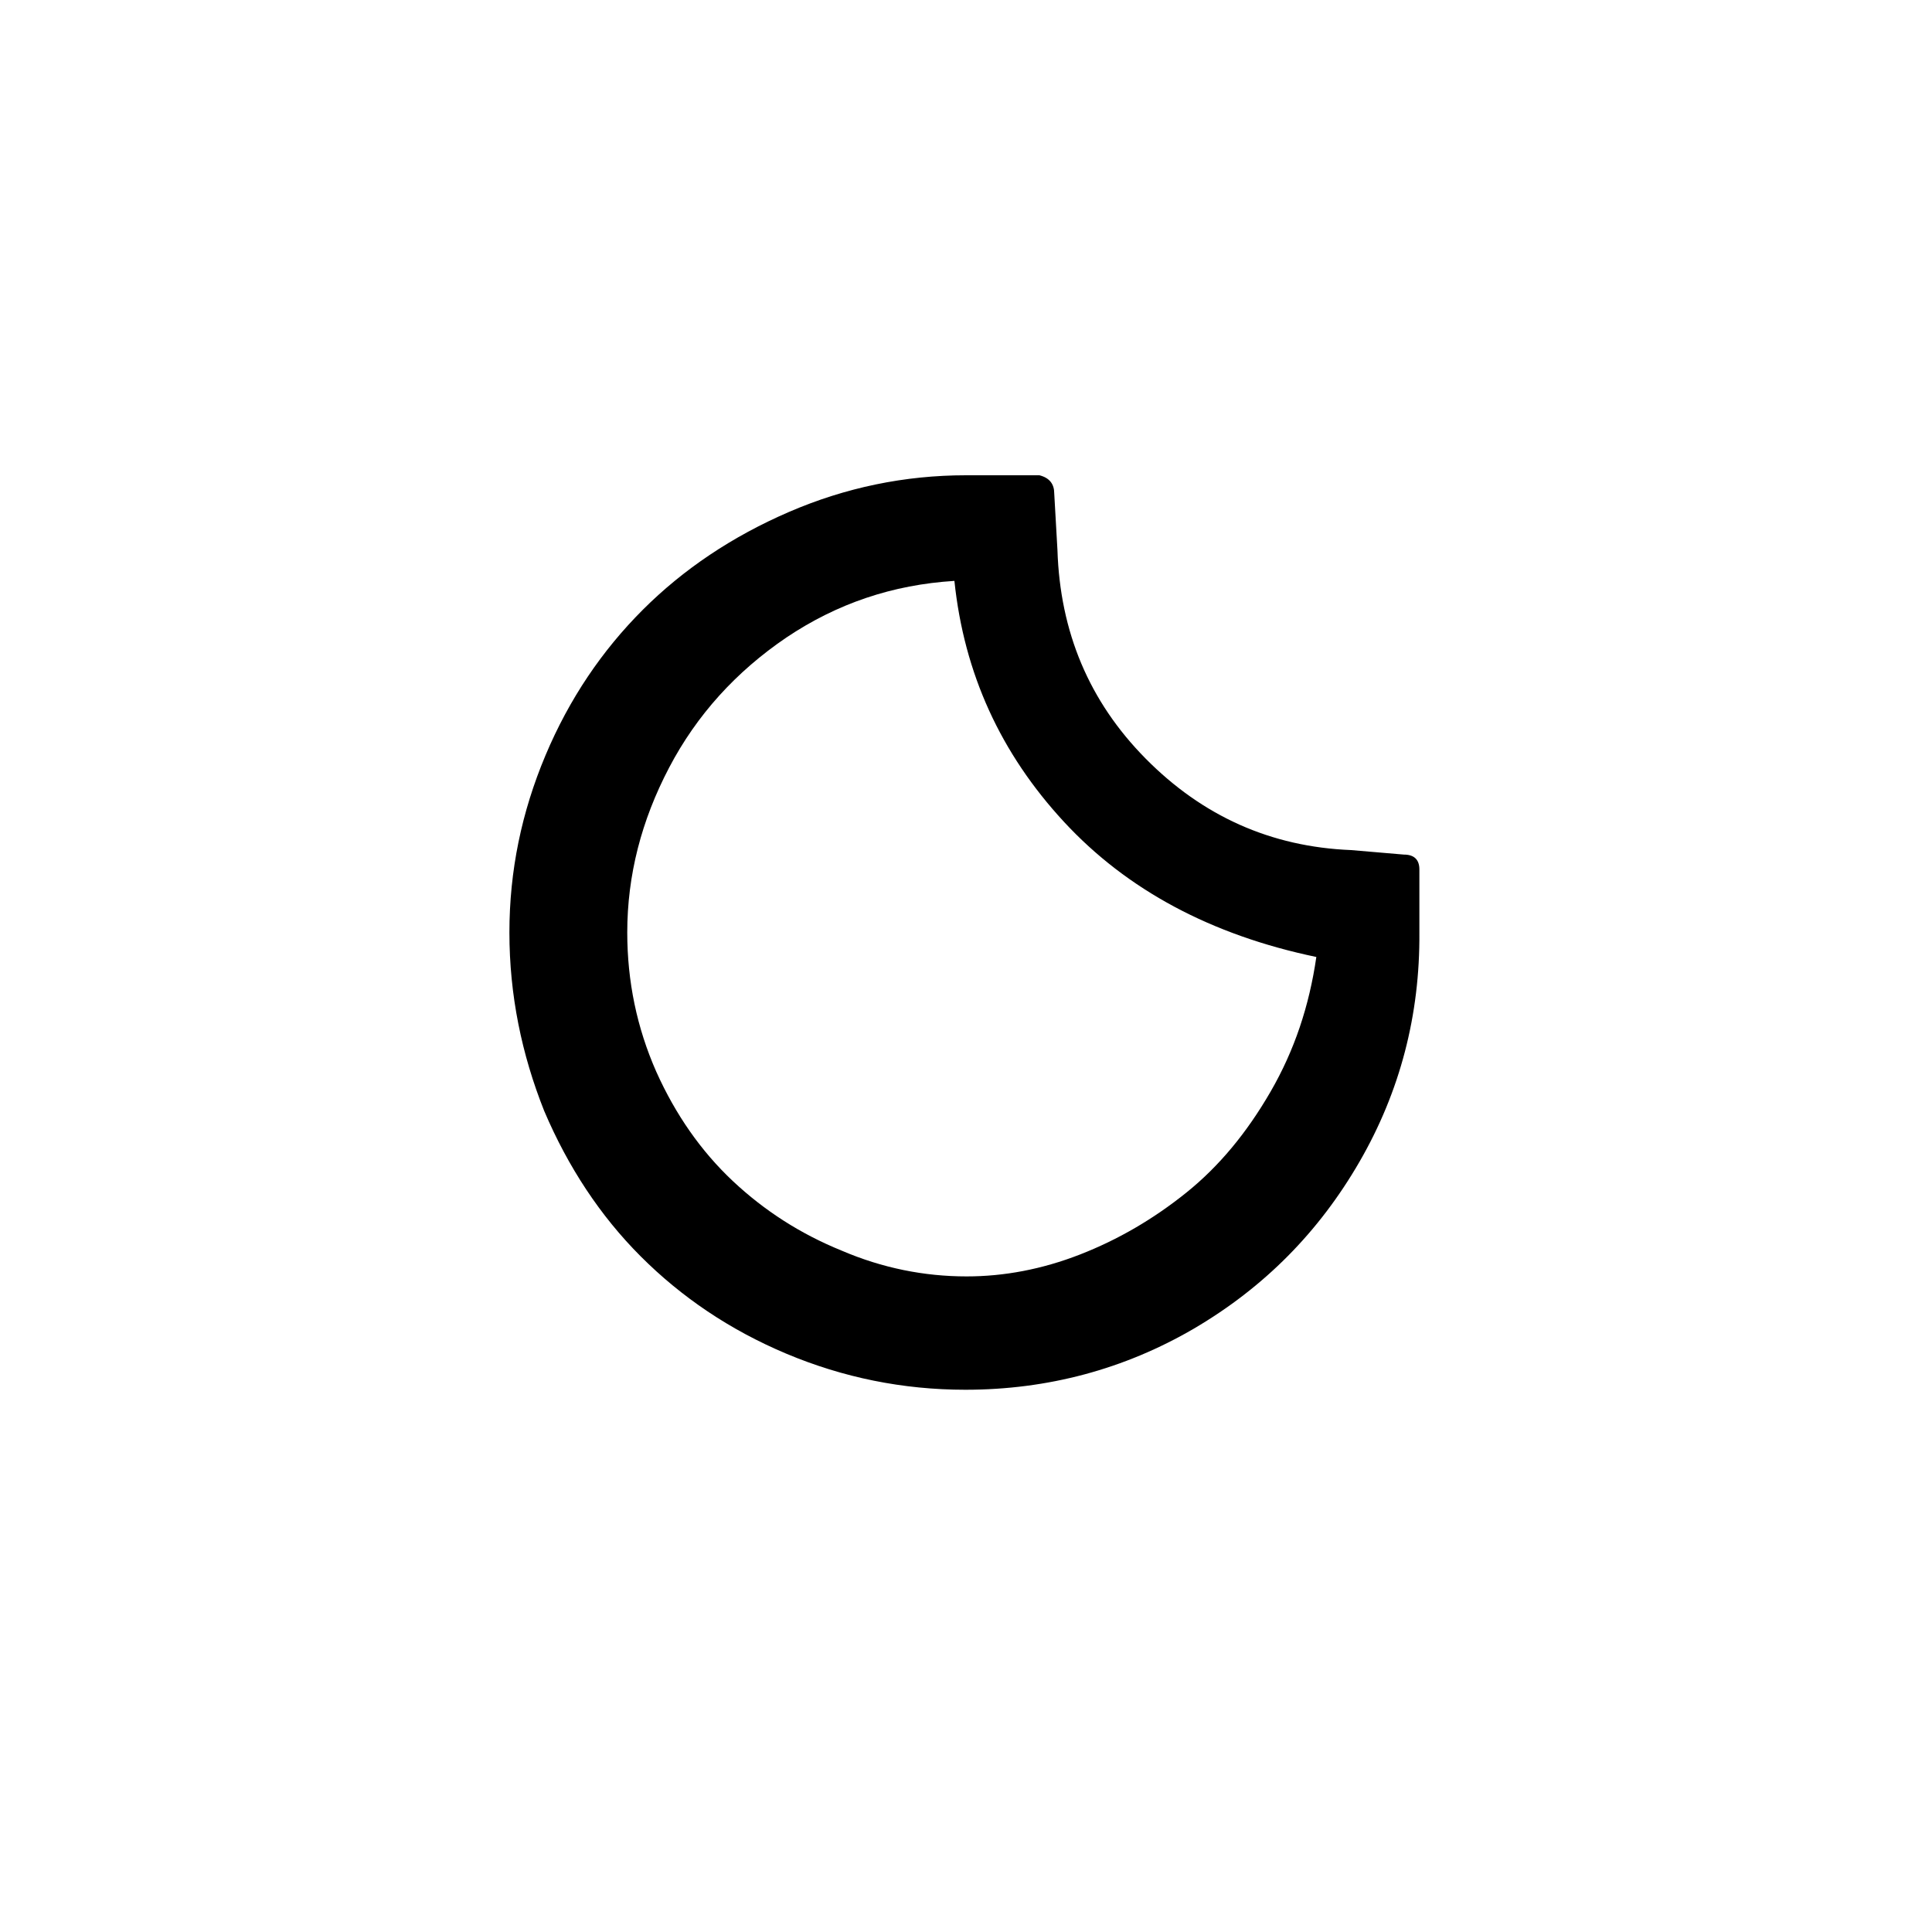
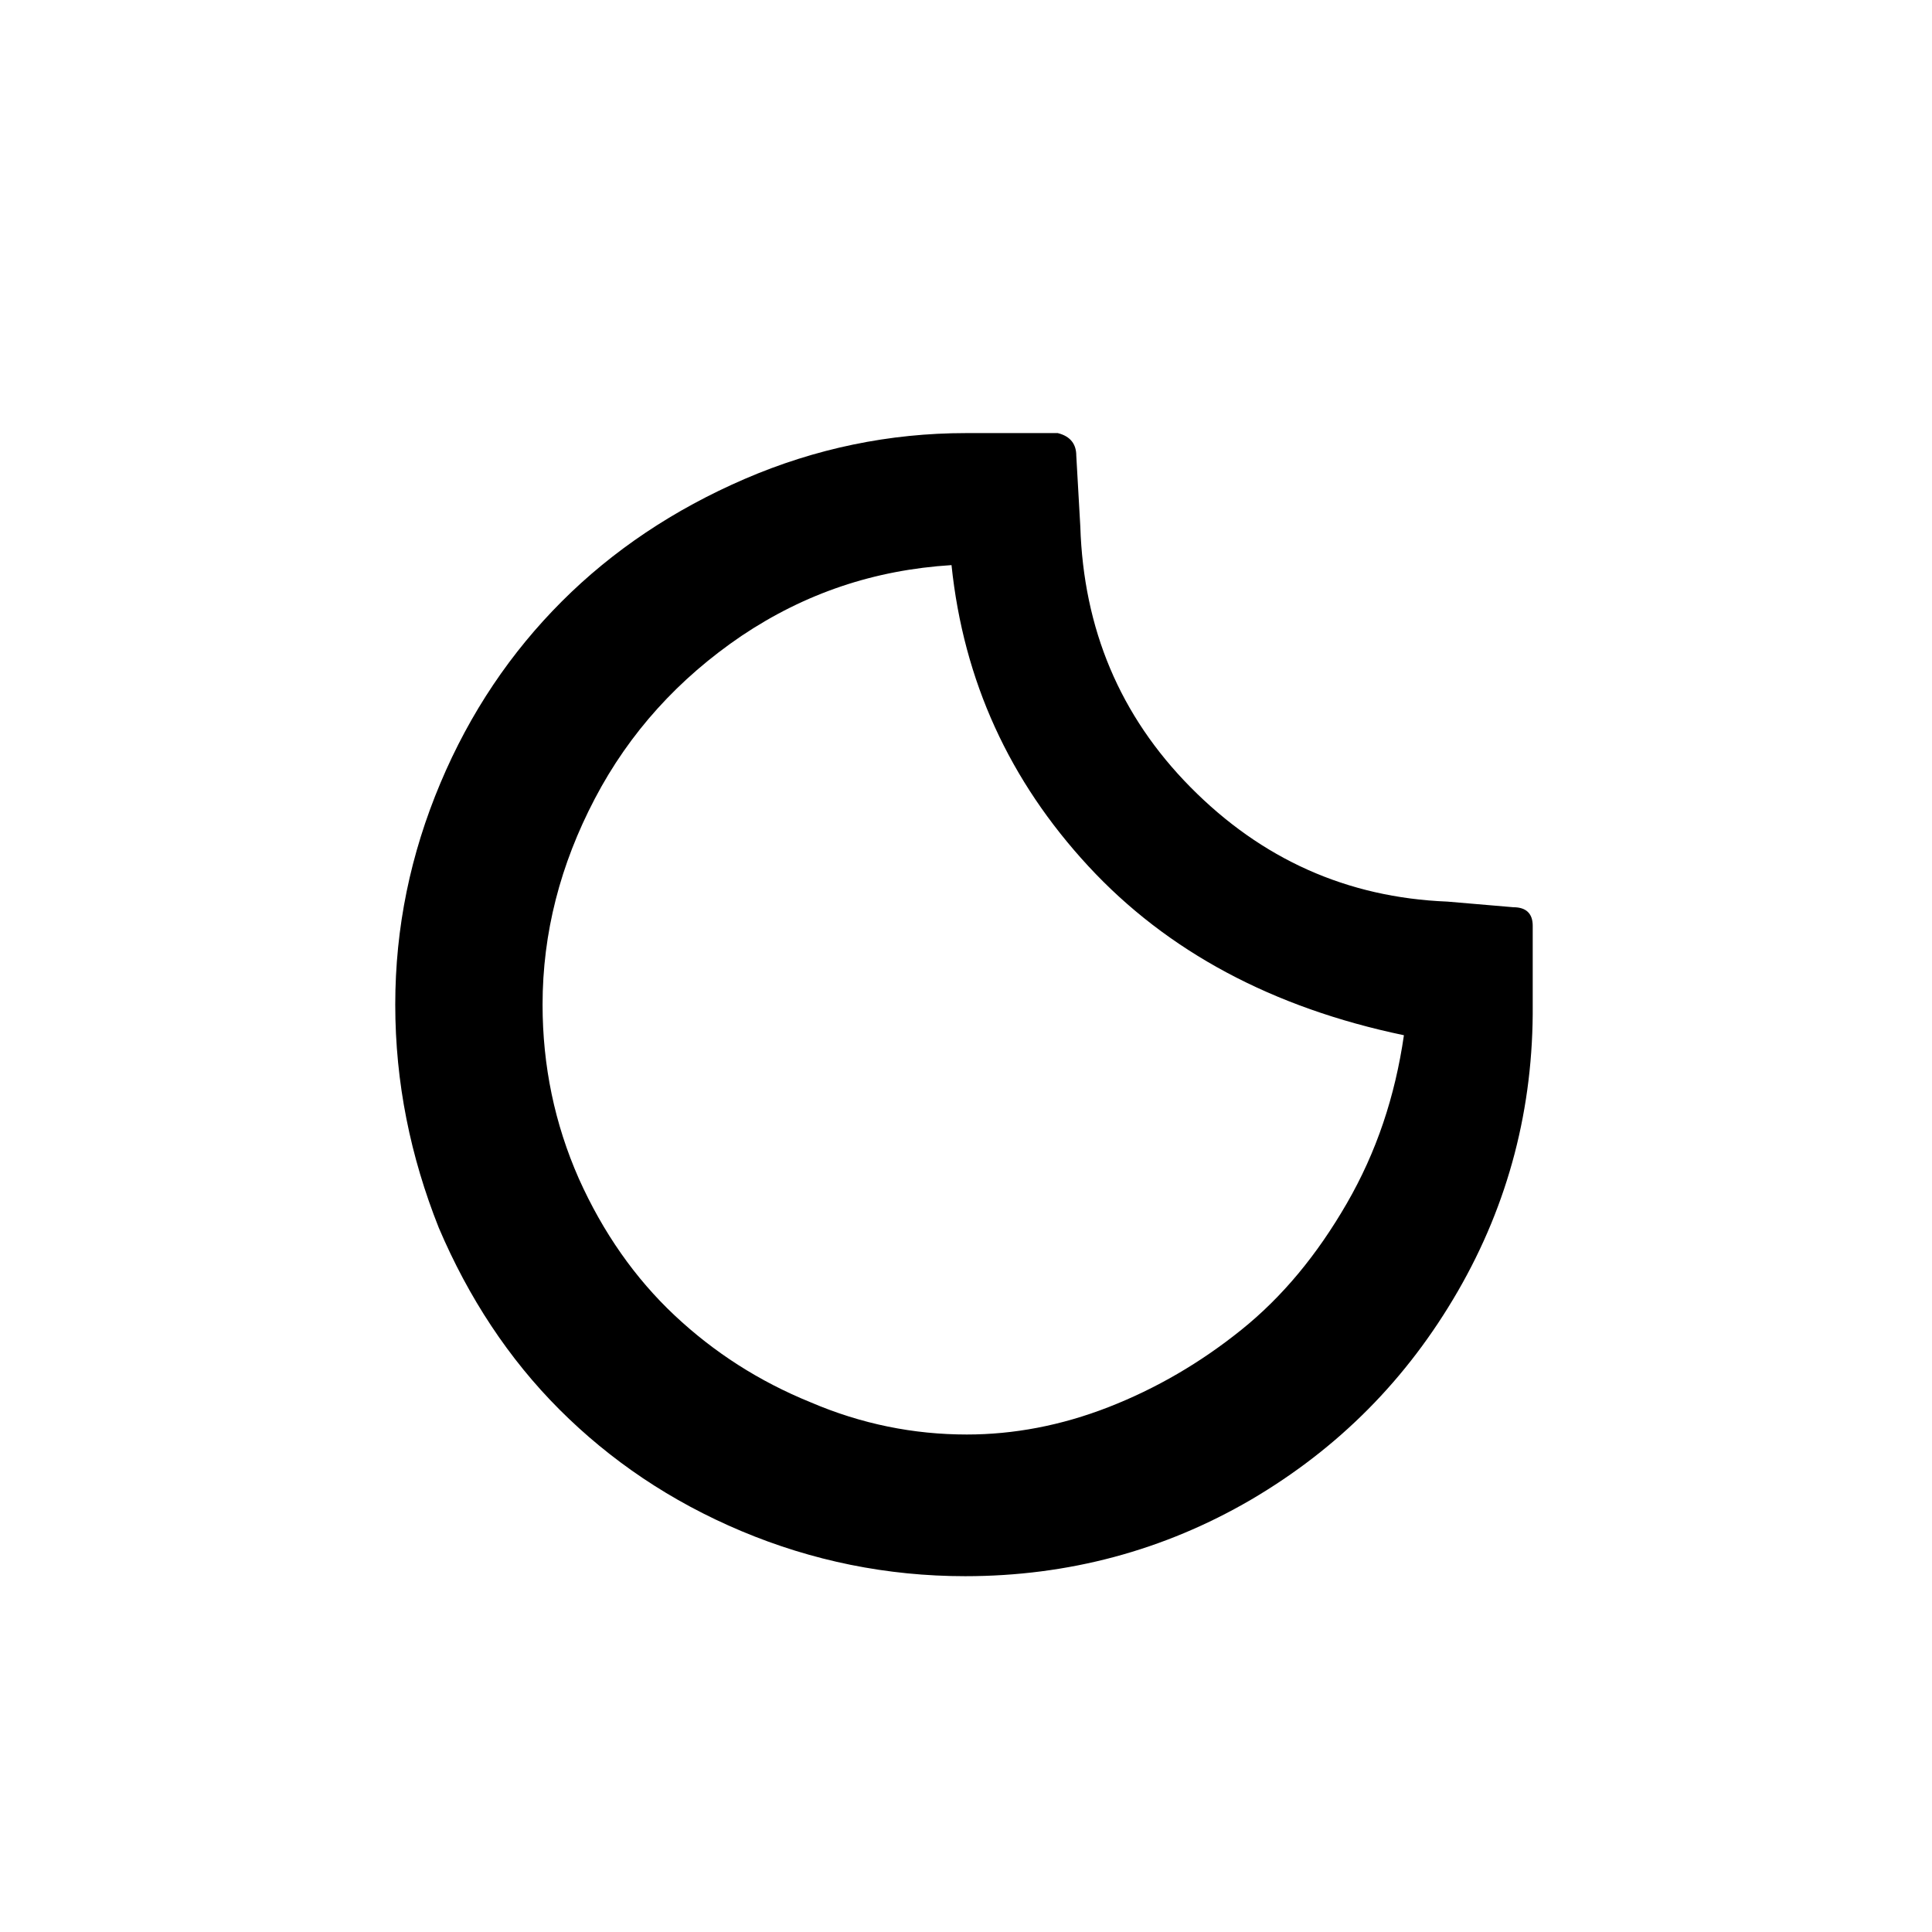
- <svg xmlns="http://www.w3.org/2000/svg" version="1.1" id="Layer_1" x="0px" y="0px" viewBox="0 0 30 30" style="enable-background:new 0 0 30 30;" xml:space="preserve">
+ <svg xmlns="http://www.w3.org/2000/svg" version="1.1" id="Layer_1" x="0px" y="0px" width="24" height="24" viewBox="3 2 24 24" style="enable-background:new 0 0 30 30;" xml:space="preserve">
  <path d="M7.91,14.48c0-0.96,0.19-1.87,0.56-2.75s0.88-1.63,1.51-2.26c0.63-0.63,1.39-1.14,2.27-1.52c0.88-0.38,1.8-0.57,2.75-0.57  h1.14c0.16,0.04,0.23,0.14,0.23,0.28l0.05,0.88c0.04,1.27,0.49,2.35,1.37,3.24c0.88,0.89,1.94,1.37,3.19,1.42l0.82,0.07  c0.16,0,0.24,0.08,0.24,0.23v0.98c0.01,1.28-0.3,2.47-0.93,3.56c-0.63,1.09-1.48,1.95-2.57,2.59c-1.08,0.63-2.27,0.95-3.55,0.95  c-0.97,0-1.9-0.19-2.78-0.56s-1.63-0.88-2.26-1.51c-0.63-0.63-1.13-1.39-1.5-2.26C8.1,16.37,7.91,15.45,7.91,14.48z M9.74,14.48  c0,0.76,0.15,1.48,0.45,2.16c0.3,0.67,0.7,1.24,1.19,1.7c0.49,0.46,1.05,0.82,1.69,1.08c0.63,0.27,1.28,0.4,1.94,0.4  c0.58,0,1.17-0.11,1.76-0.34c0.59-0.23,1.14-0.55,1.65-0.96c0.51-0.41,0.94-0.93,1.31-1.57c0.37-0.64,0.6-1.33,0.71-2.09  c-1.63-0.34-2.94-1.04-3.92-2.1s-1.55-2.3-1.7-3.74C13.86,9.08,13,9.37,12.21,9.9c-0.78,0.53-1.39,1.2-1.82,2.02  C9.96,12.74,9.74,13.59,9.74,14.48z" />
</svg>
